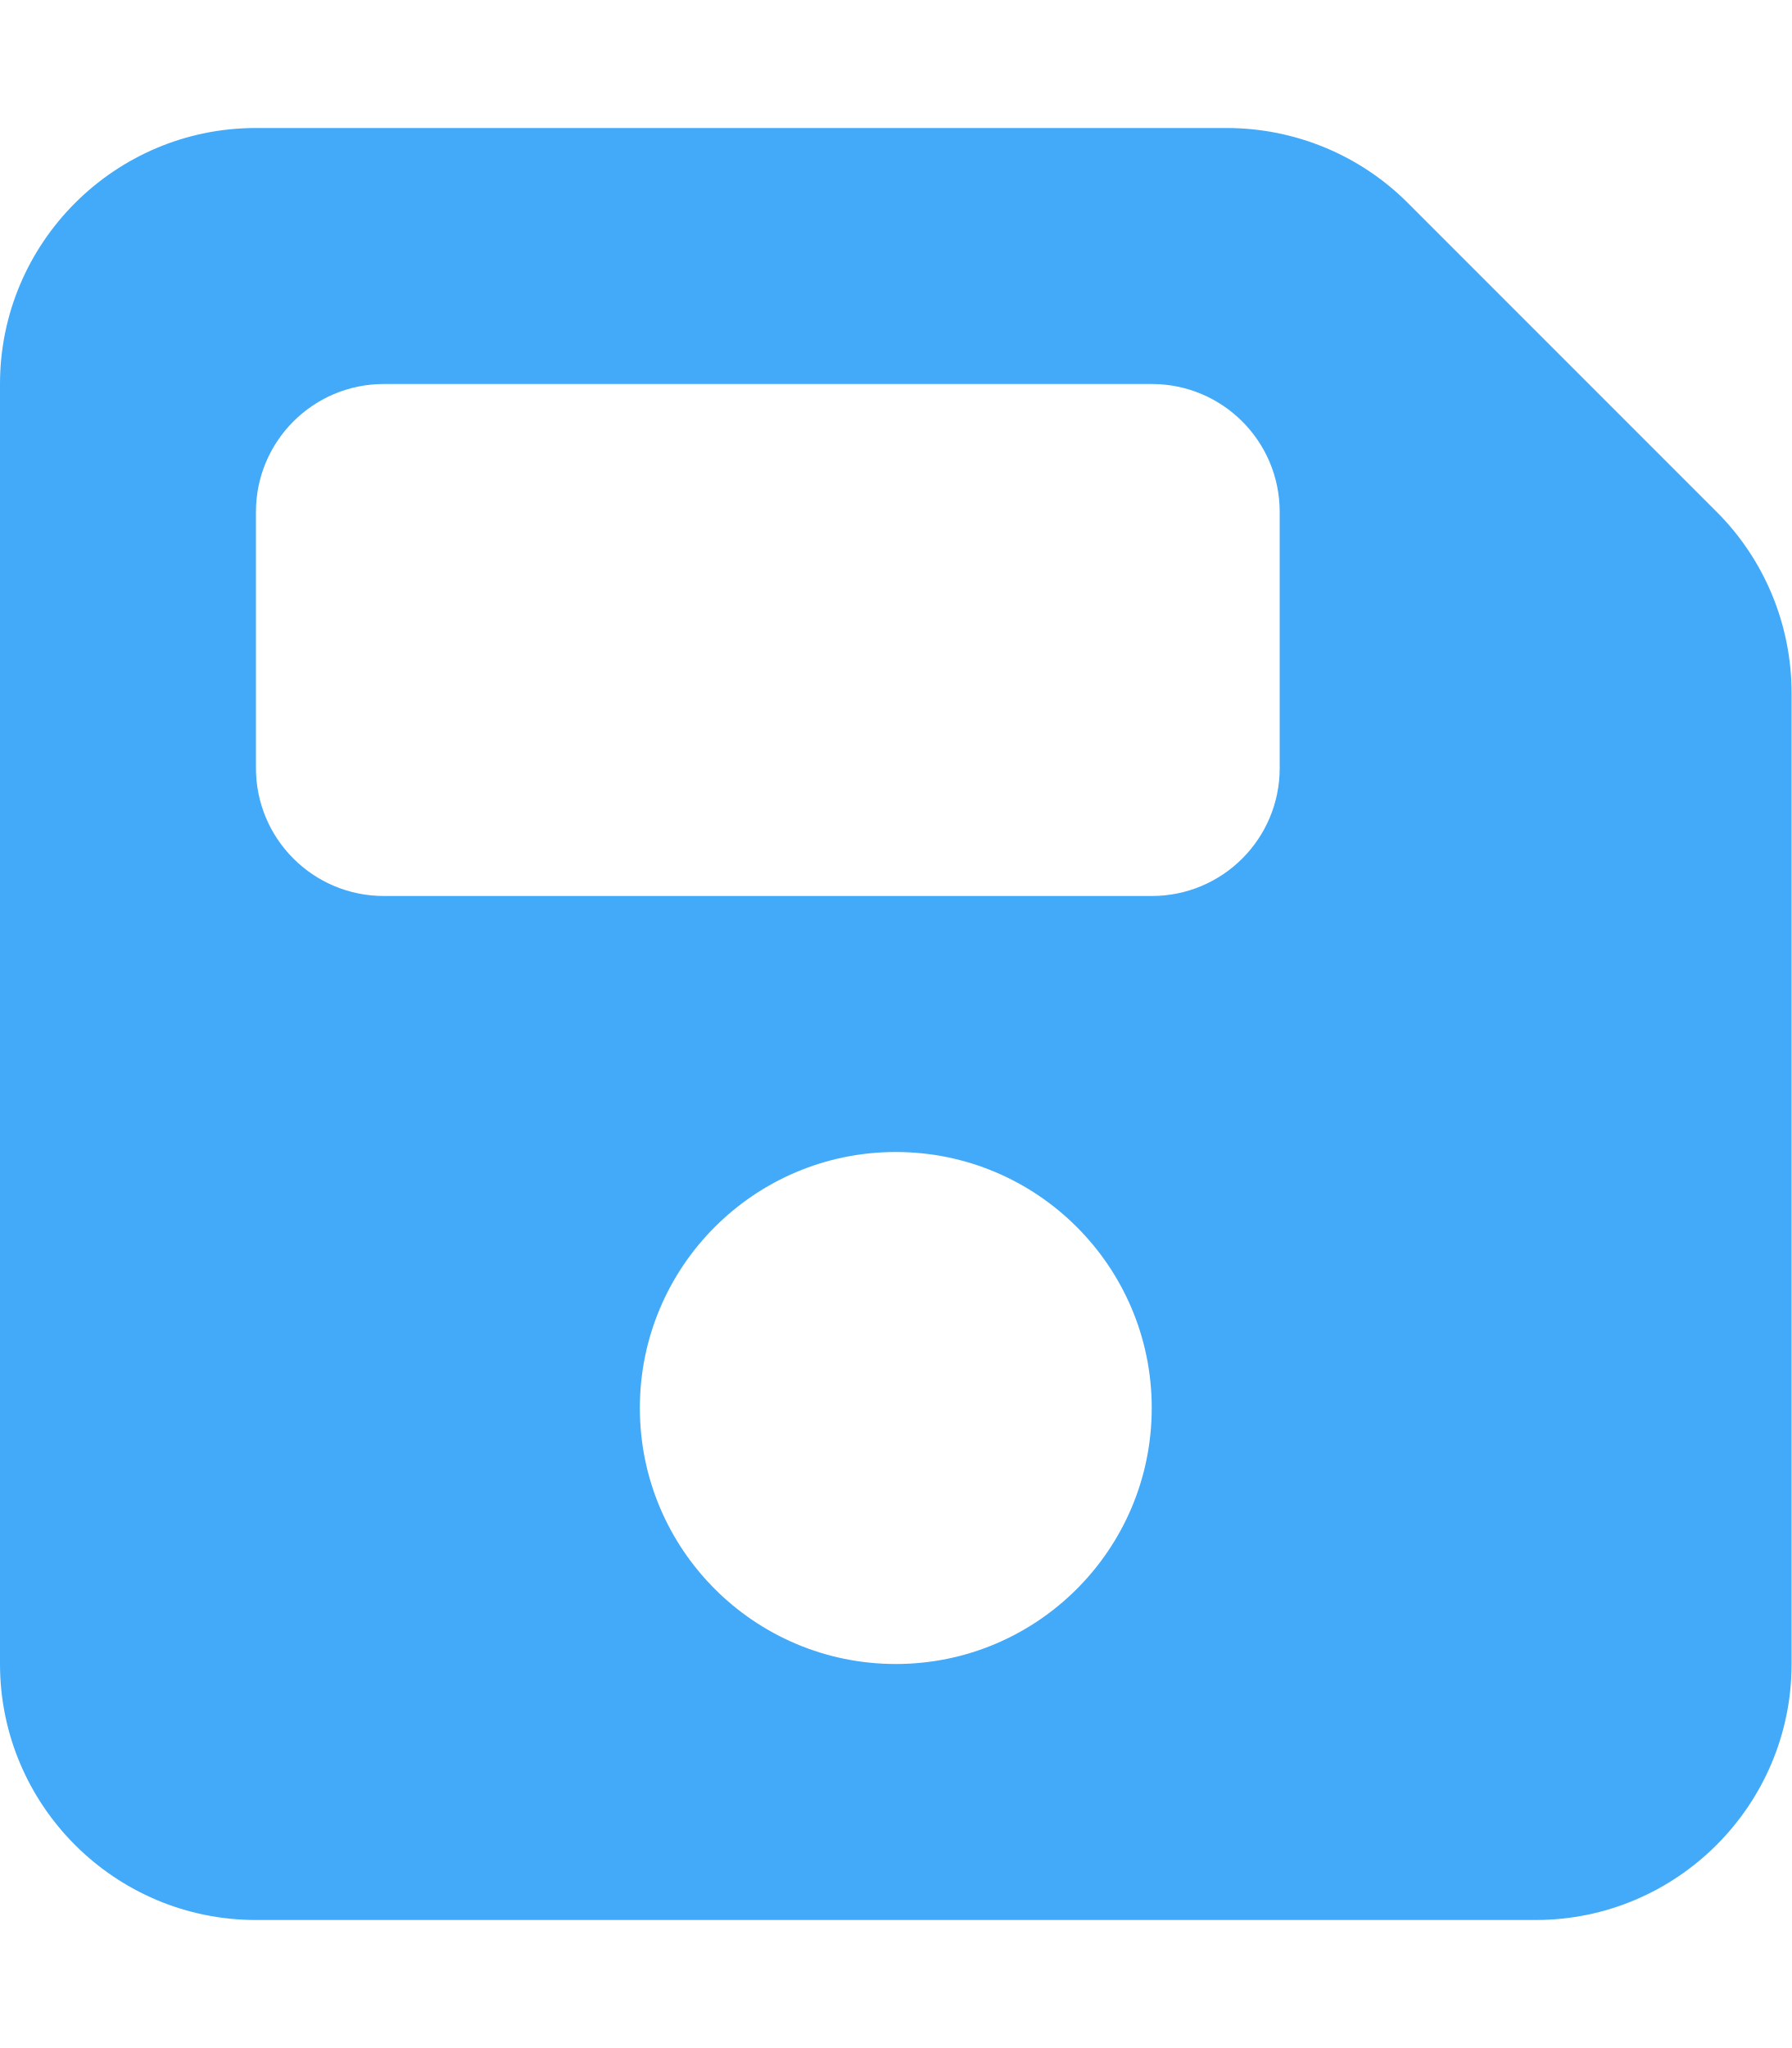
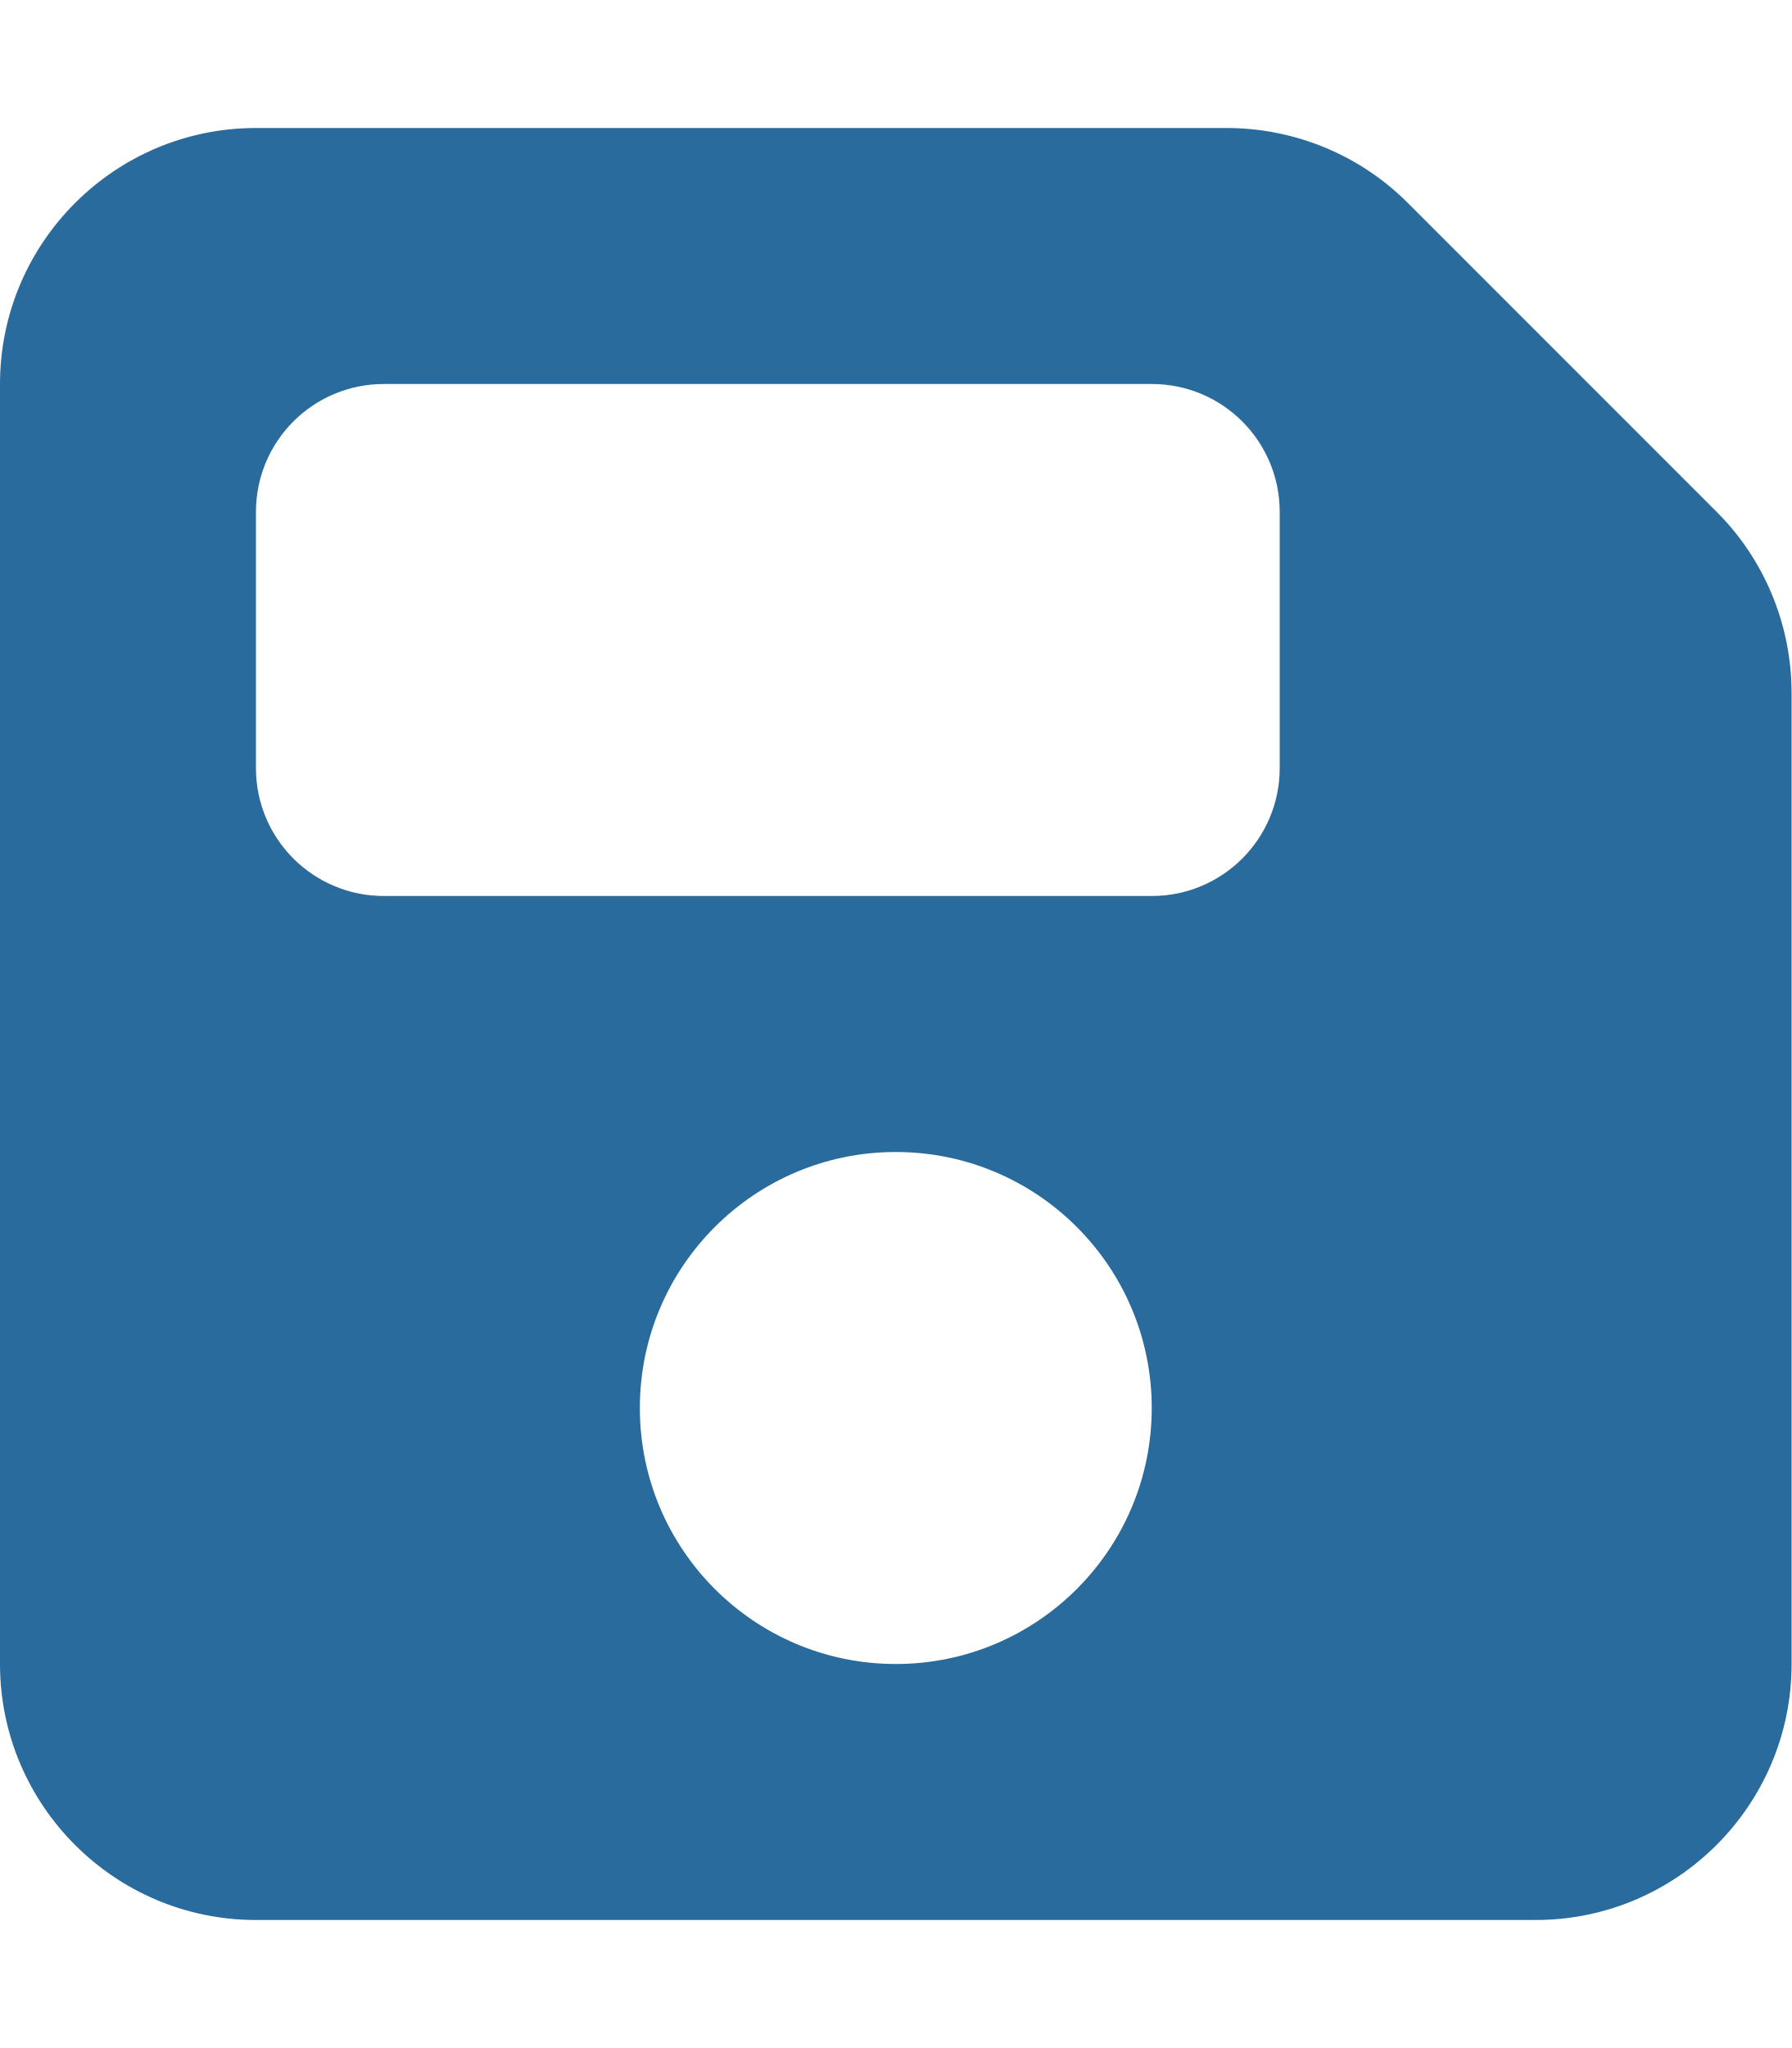
<svg xmlns="http://www.w3.org/2000/svg" viewBox="0 0 448 512">
-   <path fill="#43aaf9" d="M64 32C28.7 32 0 60.7 0 96L0 416c0 35.3 28.7 64 64 64l320 0c35.3 0 64-28.7 64-64l0-242.7c0-17-6.7-33.3-18.7-45.3L352 50.7C340 38.7 323.7 32 306.7 32L64 32zm0 96c0-17.7 14.3-32 32-32l192 0c17.7 0 32 14.3 32 32l0 64c0 17.7-14.3 32-32 32L96 224c-17.7 0-32-14.3-32-32l0-64zM224 288a64 64 0 1 1 0 128 64 64 0 1 1 0-128z" />
+   <path fill="#2a6b9d" d="M64 32C28.7 32 0 60.7 0 96L0 416c0 35.3 28.7 64 64 64l320 0c35.3 0 64-28.7 64-64l0-242.7c0-17-6.7-33.3-18.7-45.3L352 50.7C340 38.7 323.7 32 306.7 32L64 32zm0 96c0-17.7 14.3-32 32-32l192 0c17.7 0 32 14.3 32 32l0 64c0 17.7-14.3 32-32 32L96 224c-17.7 0-32-14.3-32-32l0-64zM224 288a64 64 0 1 1 0 128 64 64 0 1 1 0-128z" />
</svg>
